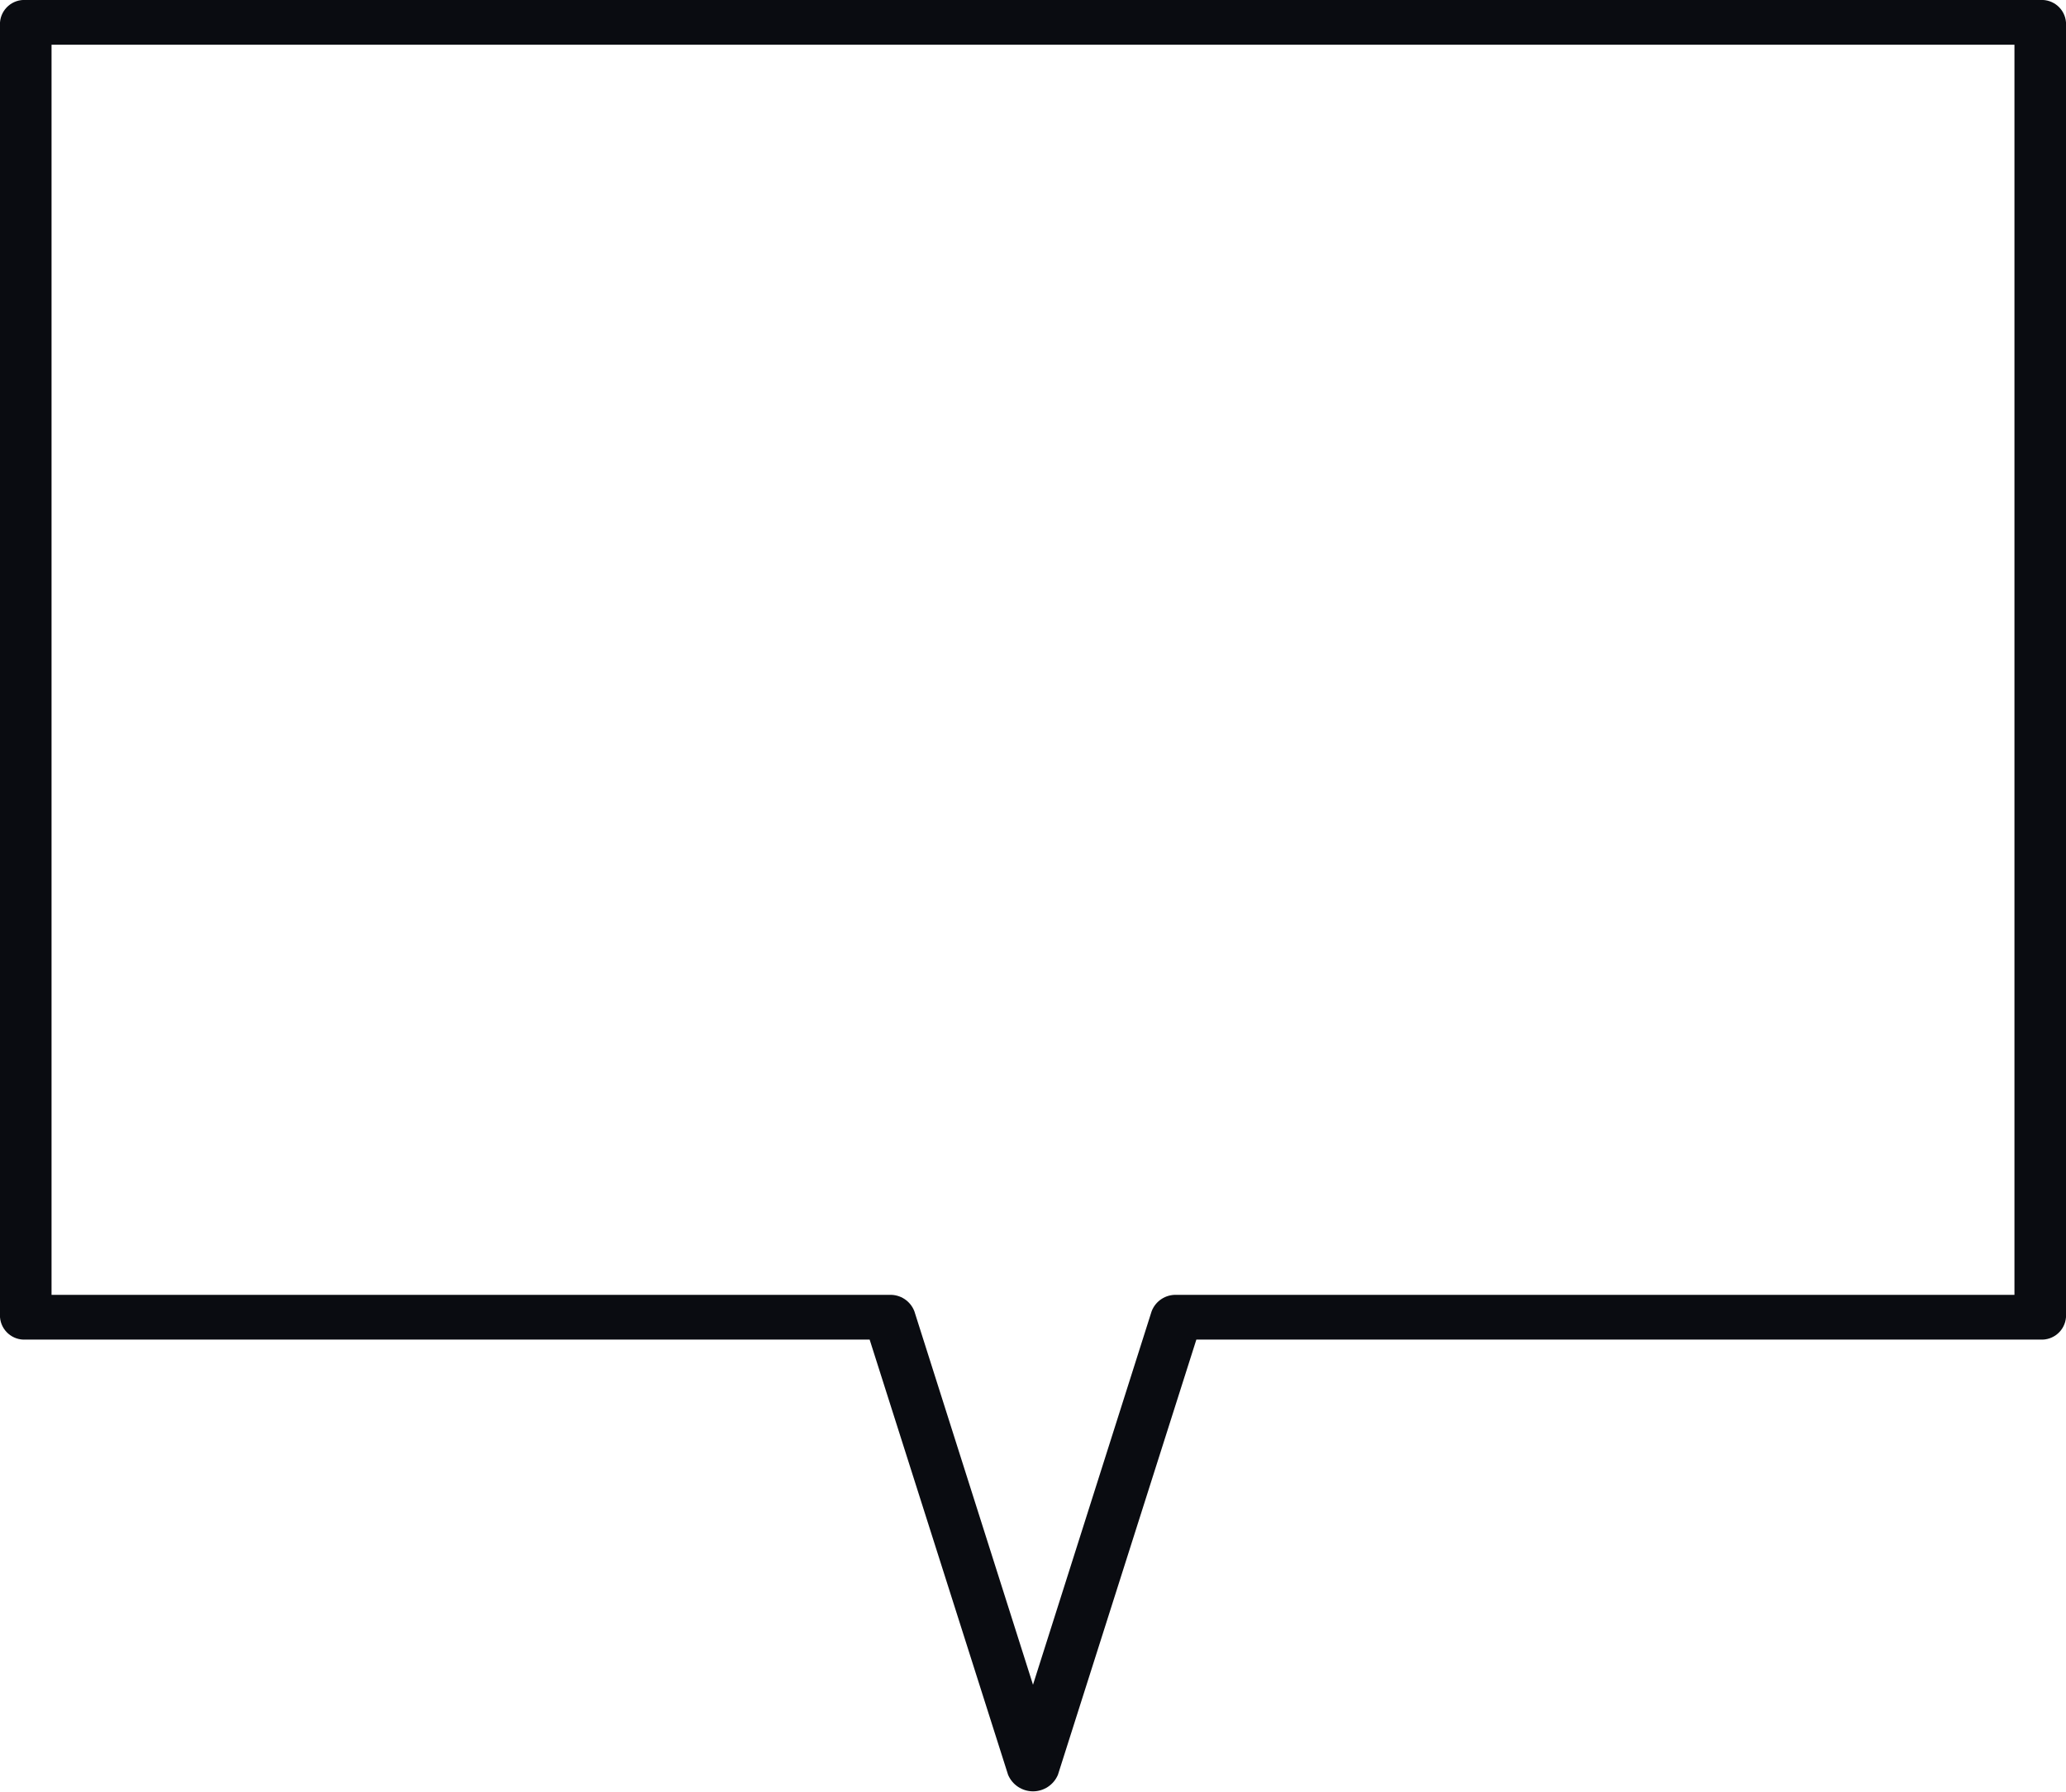
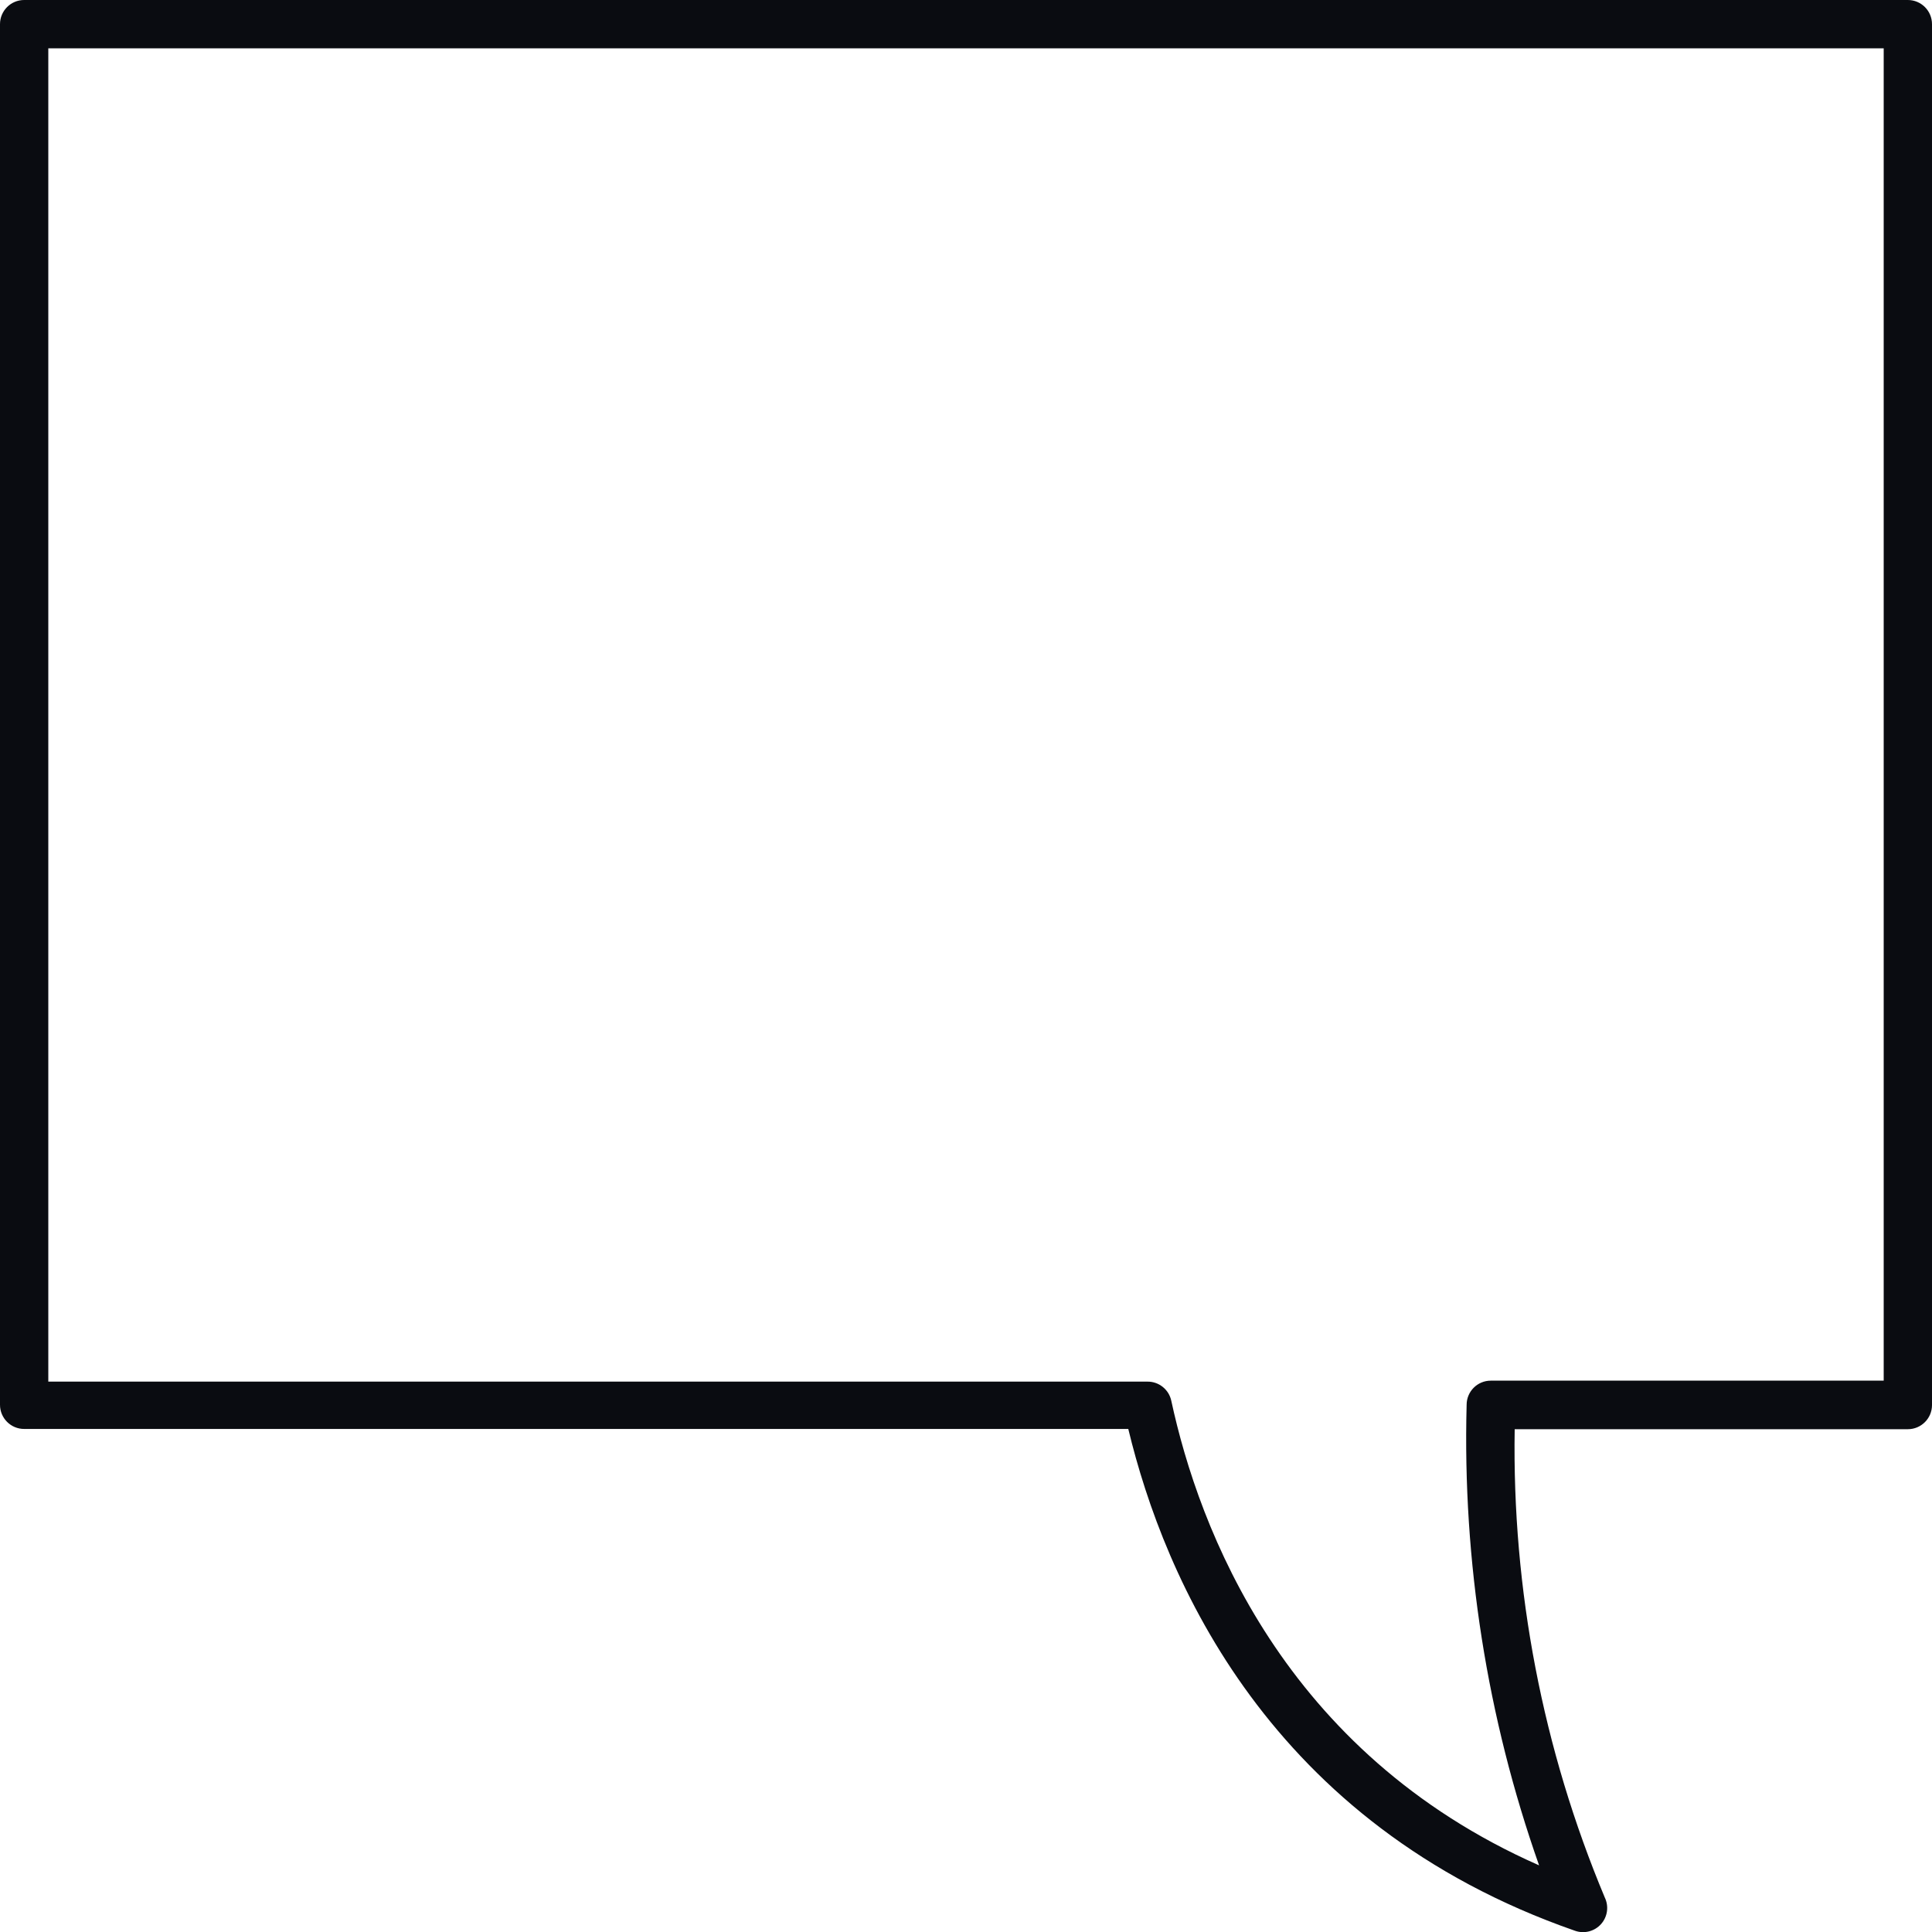
- <svg xmlns="http://www.w3.org/2000/svg" viewBox="0 0 97 84.13">
-   <defs>
-     <style>.cls-1{fill:#0a0c11;}</style>
-   </defs>
+ <svg xmlns="http://www.w3.org/2000/svg" viewBox="0 0 80 80">
  <g id="Layer_2" data-name="Layer 2">
    <g id="Layer_1-2" data-name="Layer 1">
-       <path class="cls-1" d="M95.79,0H1.21A1.14,1.14,0,0,0,0,1.05V61.86a1.14,1.14,0,0,0,1.21,1.05H40.83l6.5,20.44a1.27,1.27,0,0,0,2.34,0l6.5-20.44H95.79A1.14,1.14,0,0,0,97,61.86V1.05A1.14,1.14,0,0,0,95.79,0ZM94.58,60.81H55.24a1.2,1.2,0,0,0-1.17.77L48.5,79.12,42.93,61.58a1.2,1.2,0,0,0-1.17-.77H2.42V2.1H94.58Z" />
+       <path fill="#0a0c11" d="M79,0H1A1,1,0,0,0,0,1V58.17a1,1,0,0,0,1,1H46.72c1.49,6.19,5.83,16.37,18.5,20.78a1,1,0,0,0,1.23-1.38,48.18,48.18,0,0,1-3.73-19.39H79a1,1,0,0,0,1-1V1A1,1,0,0,0,79,0ZM78,57.17H61.73a1,1,0,0,0-1,1,53.14,53.14,0,0,0,3,19.07C53.12,72.56,49.64,63.28,48.5,58a1,1,0,0,0-1-.79H2V2H78Z" />
    </g>
  </g>
</svg>
